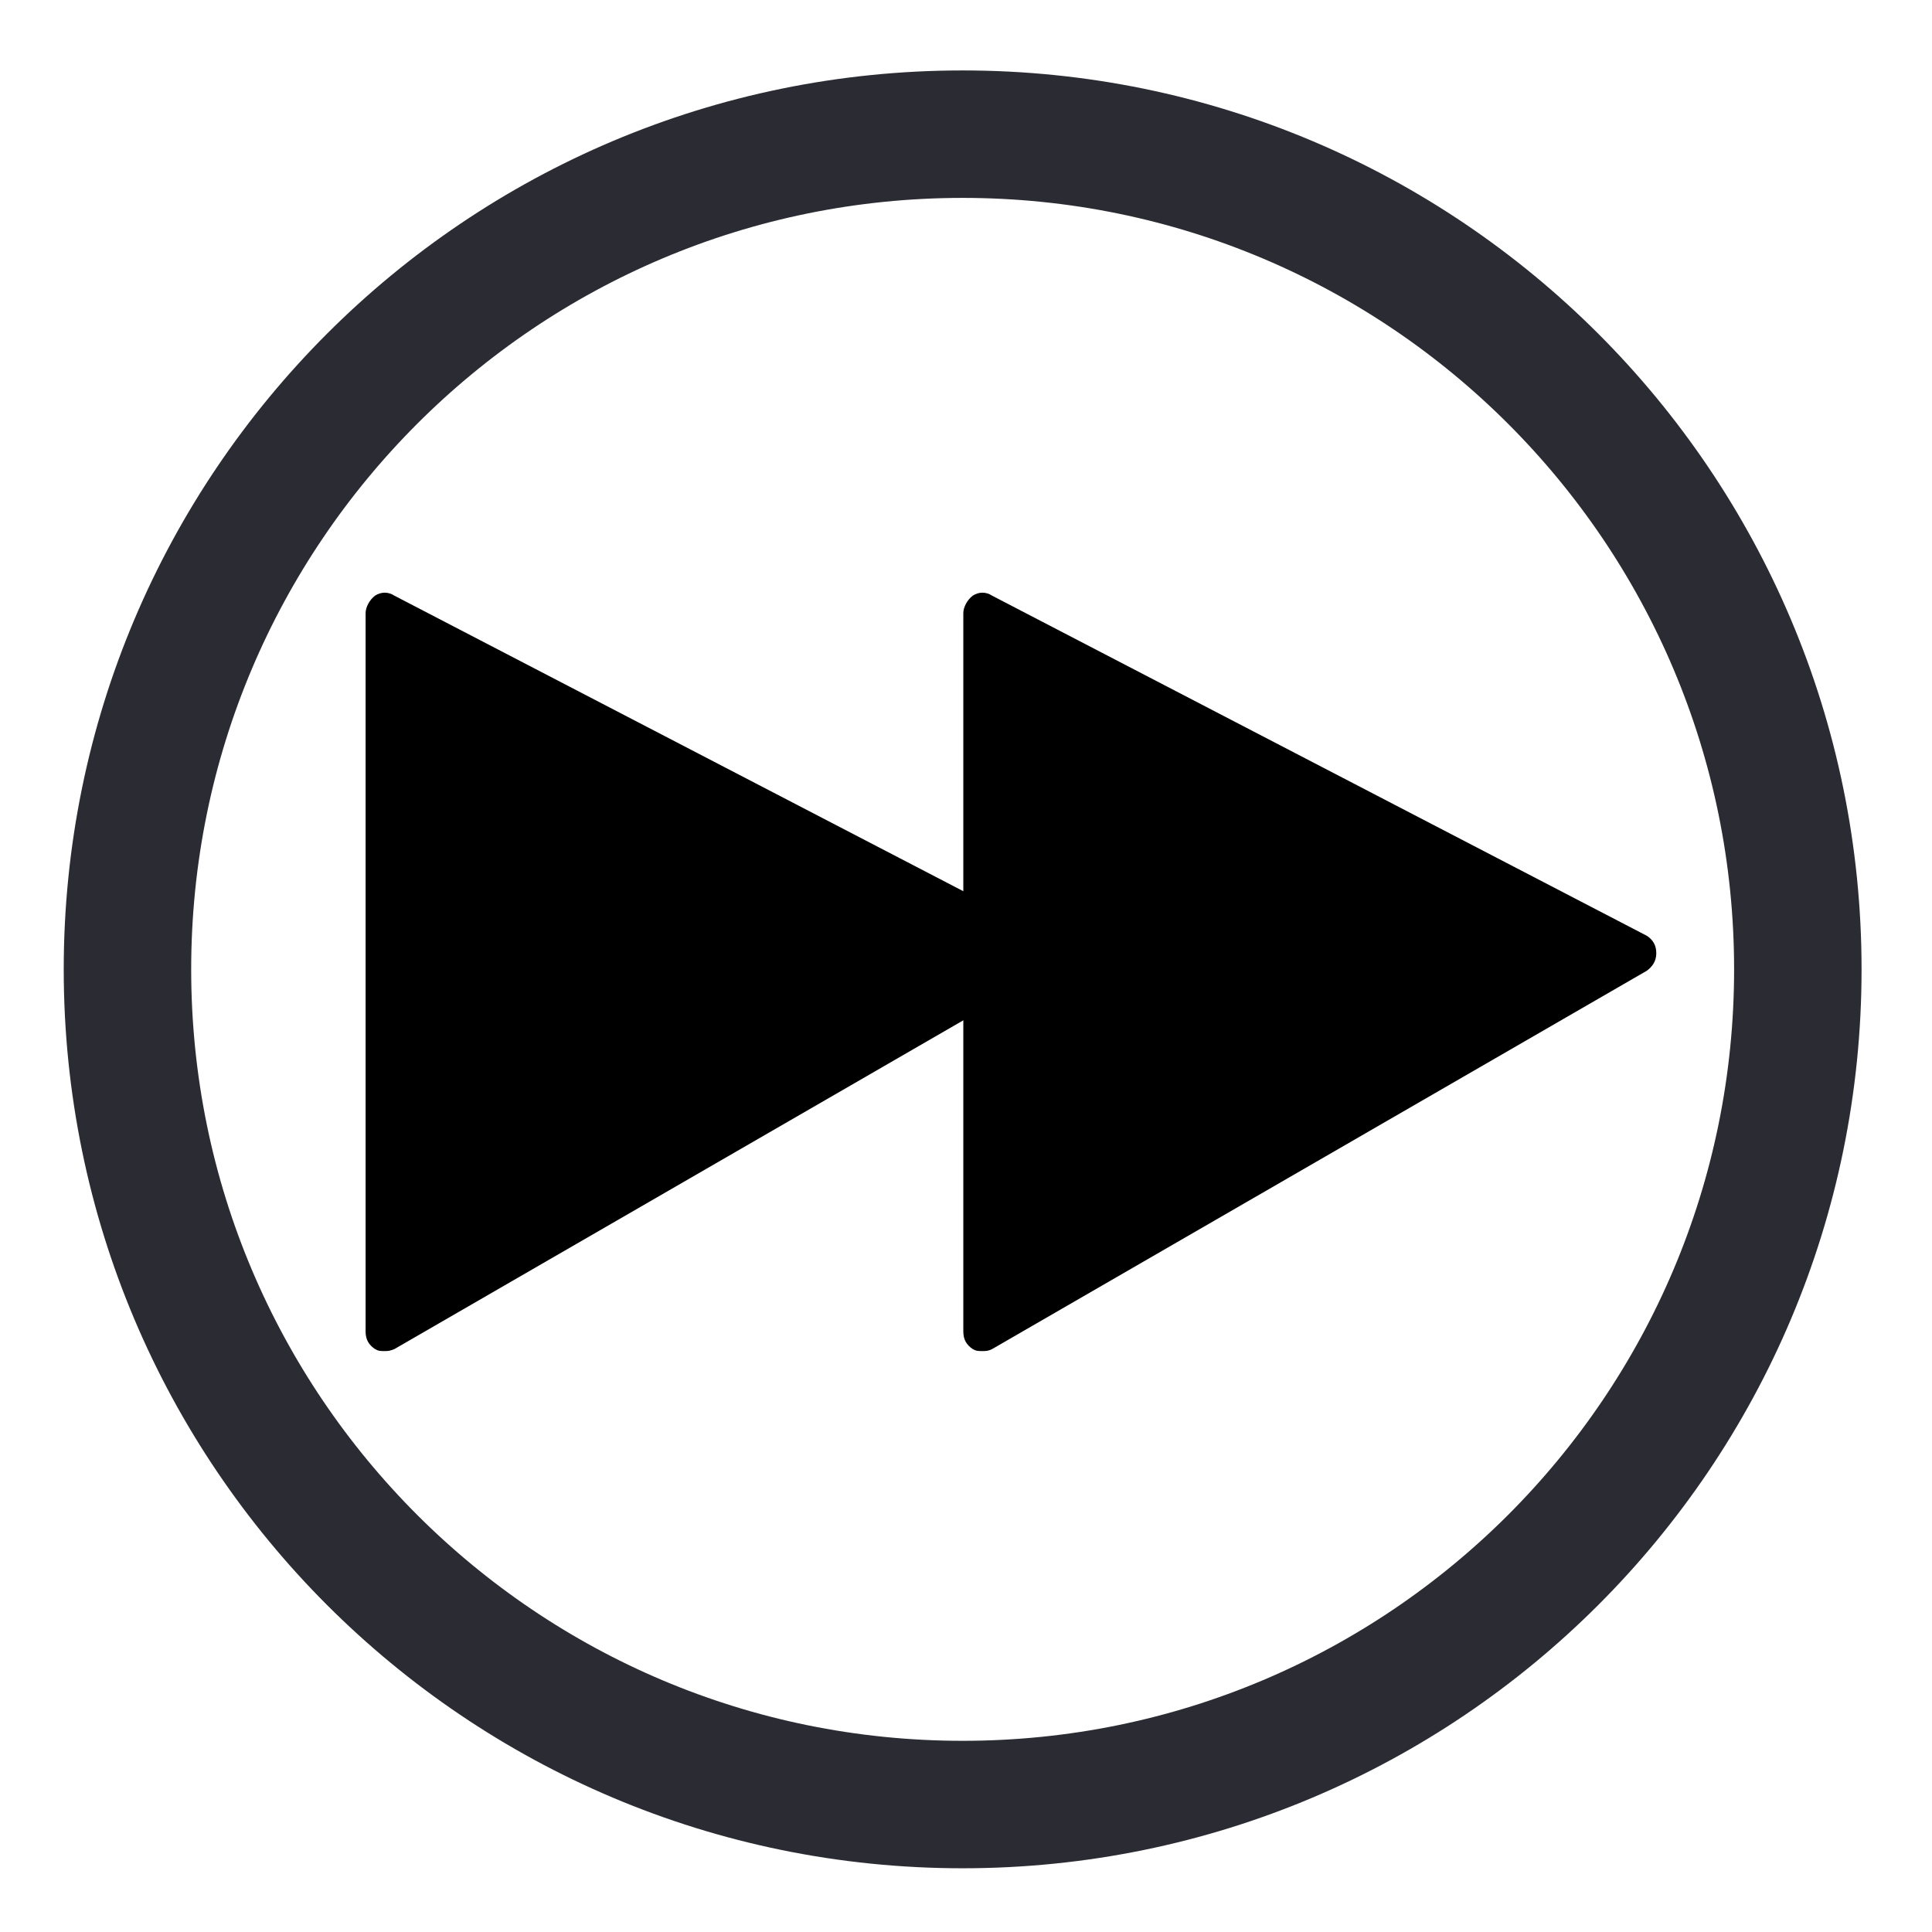
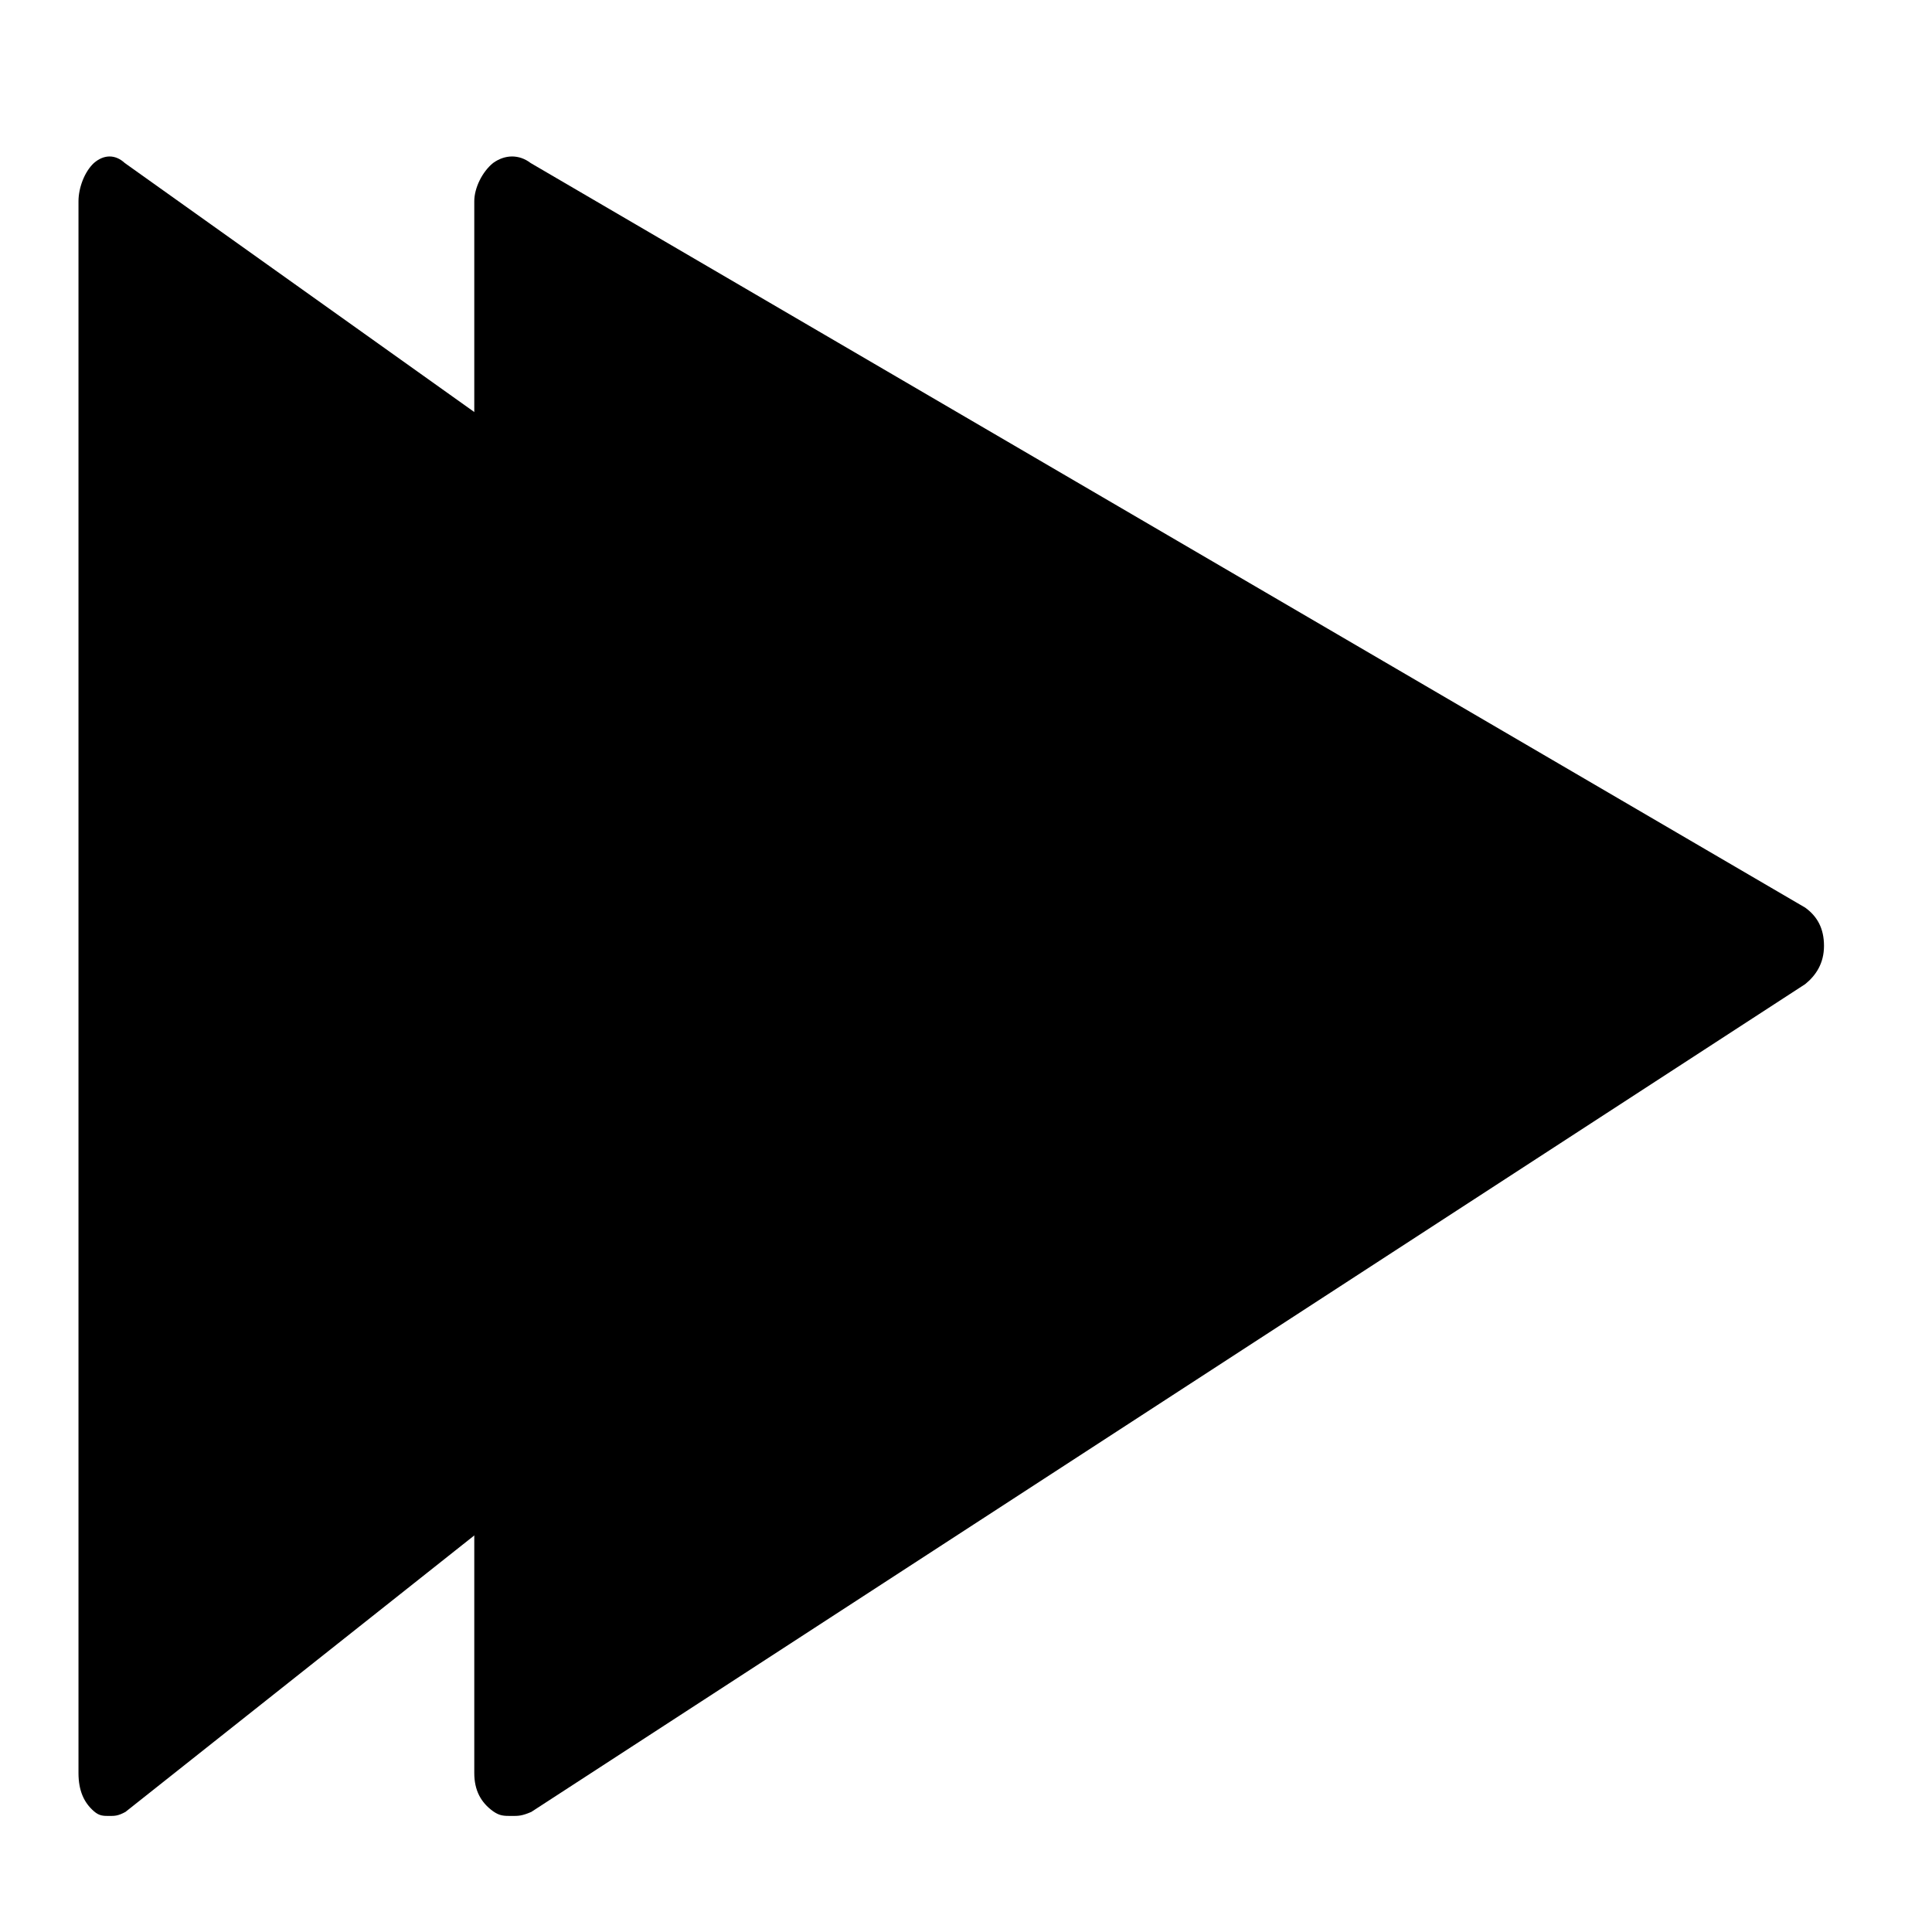
<svg xmlns="http://www.w3.org/2000/svg" version="1.1" id="Layer_1" x="0px" y="0px" viewBox="0 0 288 288" enable-background="new 0 0 288 288" xml:space="preserve">
  <g>
-     <path d="M57.3,201.4c-0.6,0-0.9,0-1.4-0.3c-0.9-0.6-1.4-1.4-1.4-2.6V91.4c0-0.9,0.6-2,1.4-2.6c0.9-0.6,2-0.6,2.9,0l97.6,50.7   c0.9,0.6,1.4,1.4,1.4,2.6c0,1.2-0.6,2-1.4,2.6l-97.6,56.4C58.1,201.4,57.8,201.4,57.3,201.4z" />
+     <path d="M16.3,270.7c-0.9,0-1.5,0-2.3-0.7c-1.5-1.3-2.3-3.1-2.3-5.7V30c0-2,0.9-4.4,2.3-5.7c1.5-1.3,3.2-1.3,4.6,0l155.8,111   c1.5,1.3,2.3,3.1,2.3,5.7c0,2.6-0.9,4.4-2.3,5.7L18.7,270.1C17.6,270.7,17.1,270.7,16.3,270.7z" />
  </g>
  <g>
-     <path d="M146.4,201.4c-0.6,0-0.9,0-1.4-0.3c-0.9-0.6-1.4-1.4-1.4-2.6V91.4c0-0.9,0.6-2,1.4-2.6c0.9-0.6,2-0.6,2.9,0l97.6,50.7   c0.9,0.6,1.4,1.4,1.4,2.6c0,1.2-0.6,2-1.4,2.6l-97.6,56.4C147.3,201.4,147,201.4,146.4,201.4z" />
+     <path d="M76.3,270.7c-1.2,0-1.8,0-2.8-0.7c-1.8-1.3-2.8-3.1-2.8-5.7l0-234.3c0-2,1.2-4.4,2.8-5.7c1.8-1.3,3.9-1.3,5.6,0l190,111   c1.8,1.3,2.8,3.1,2.8,5.7c0,2.6-1.2,4.4-2.8,5.7L79.2,270.1C77.8,270.7,77.3,270.7,76.3,270.7z" />
  </g>
-   <circle fill="none" stroke="rgb(43,43,51)" stroke-width="7" stroke-miterlimit="10" cx="144.5" cy="144.5" r="124.5" />
-   <circle fill="none" stroke="rgb(43,43,51)" stroke-width="19" stroke-miterlimit="10" cx="143.5" cy="144.5" r="124.5" />
</svg>
